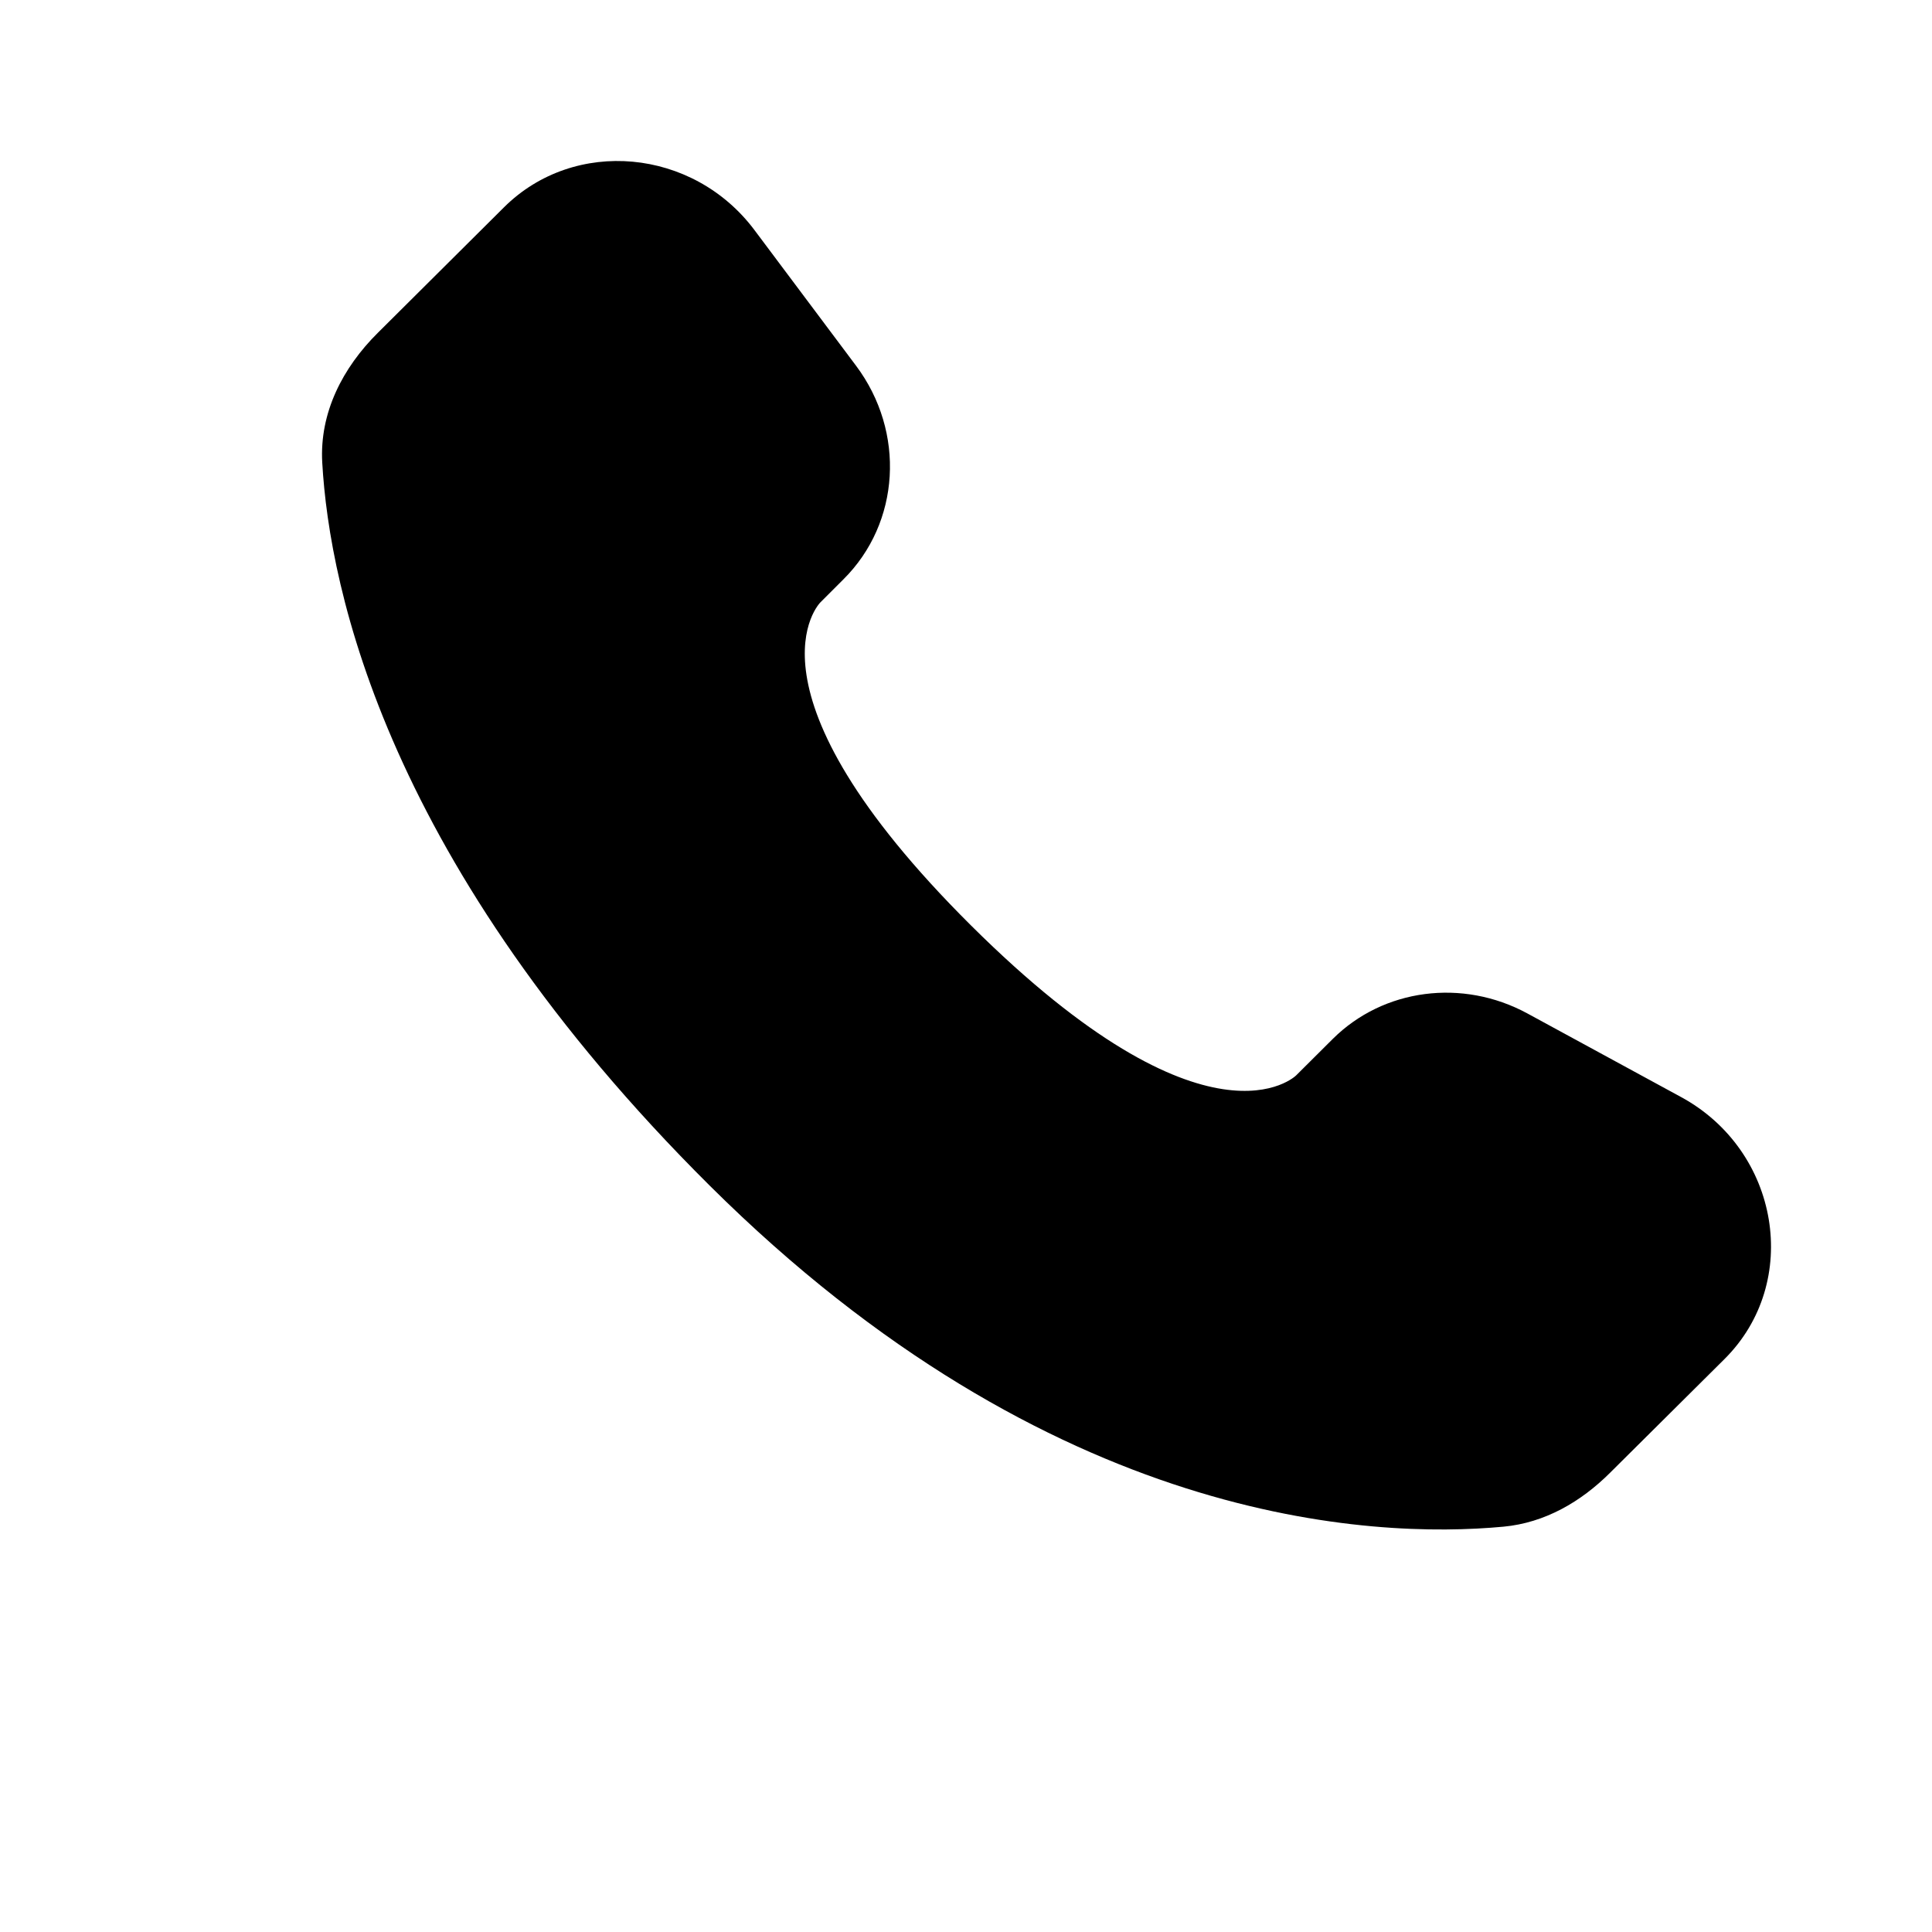
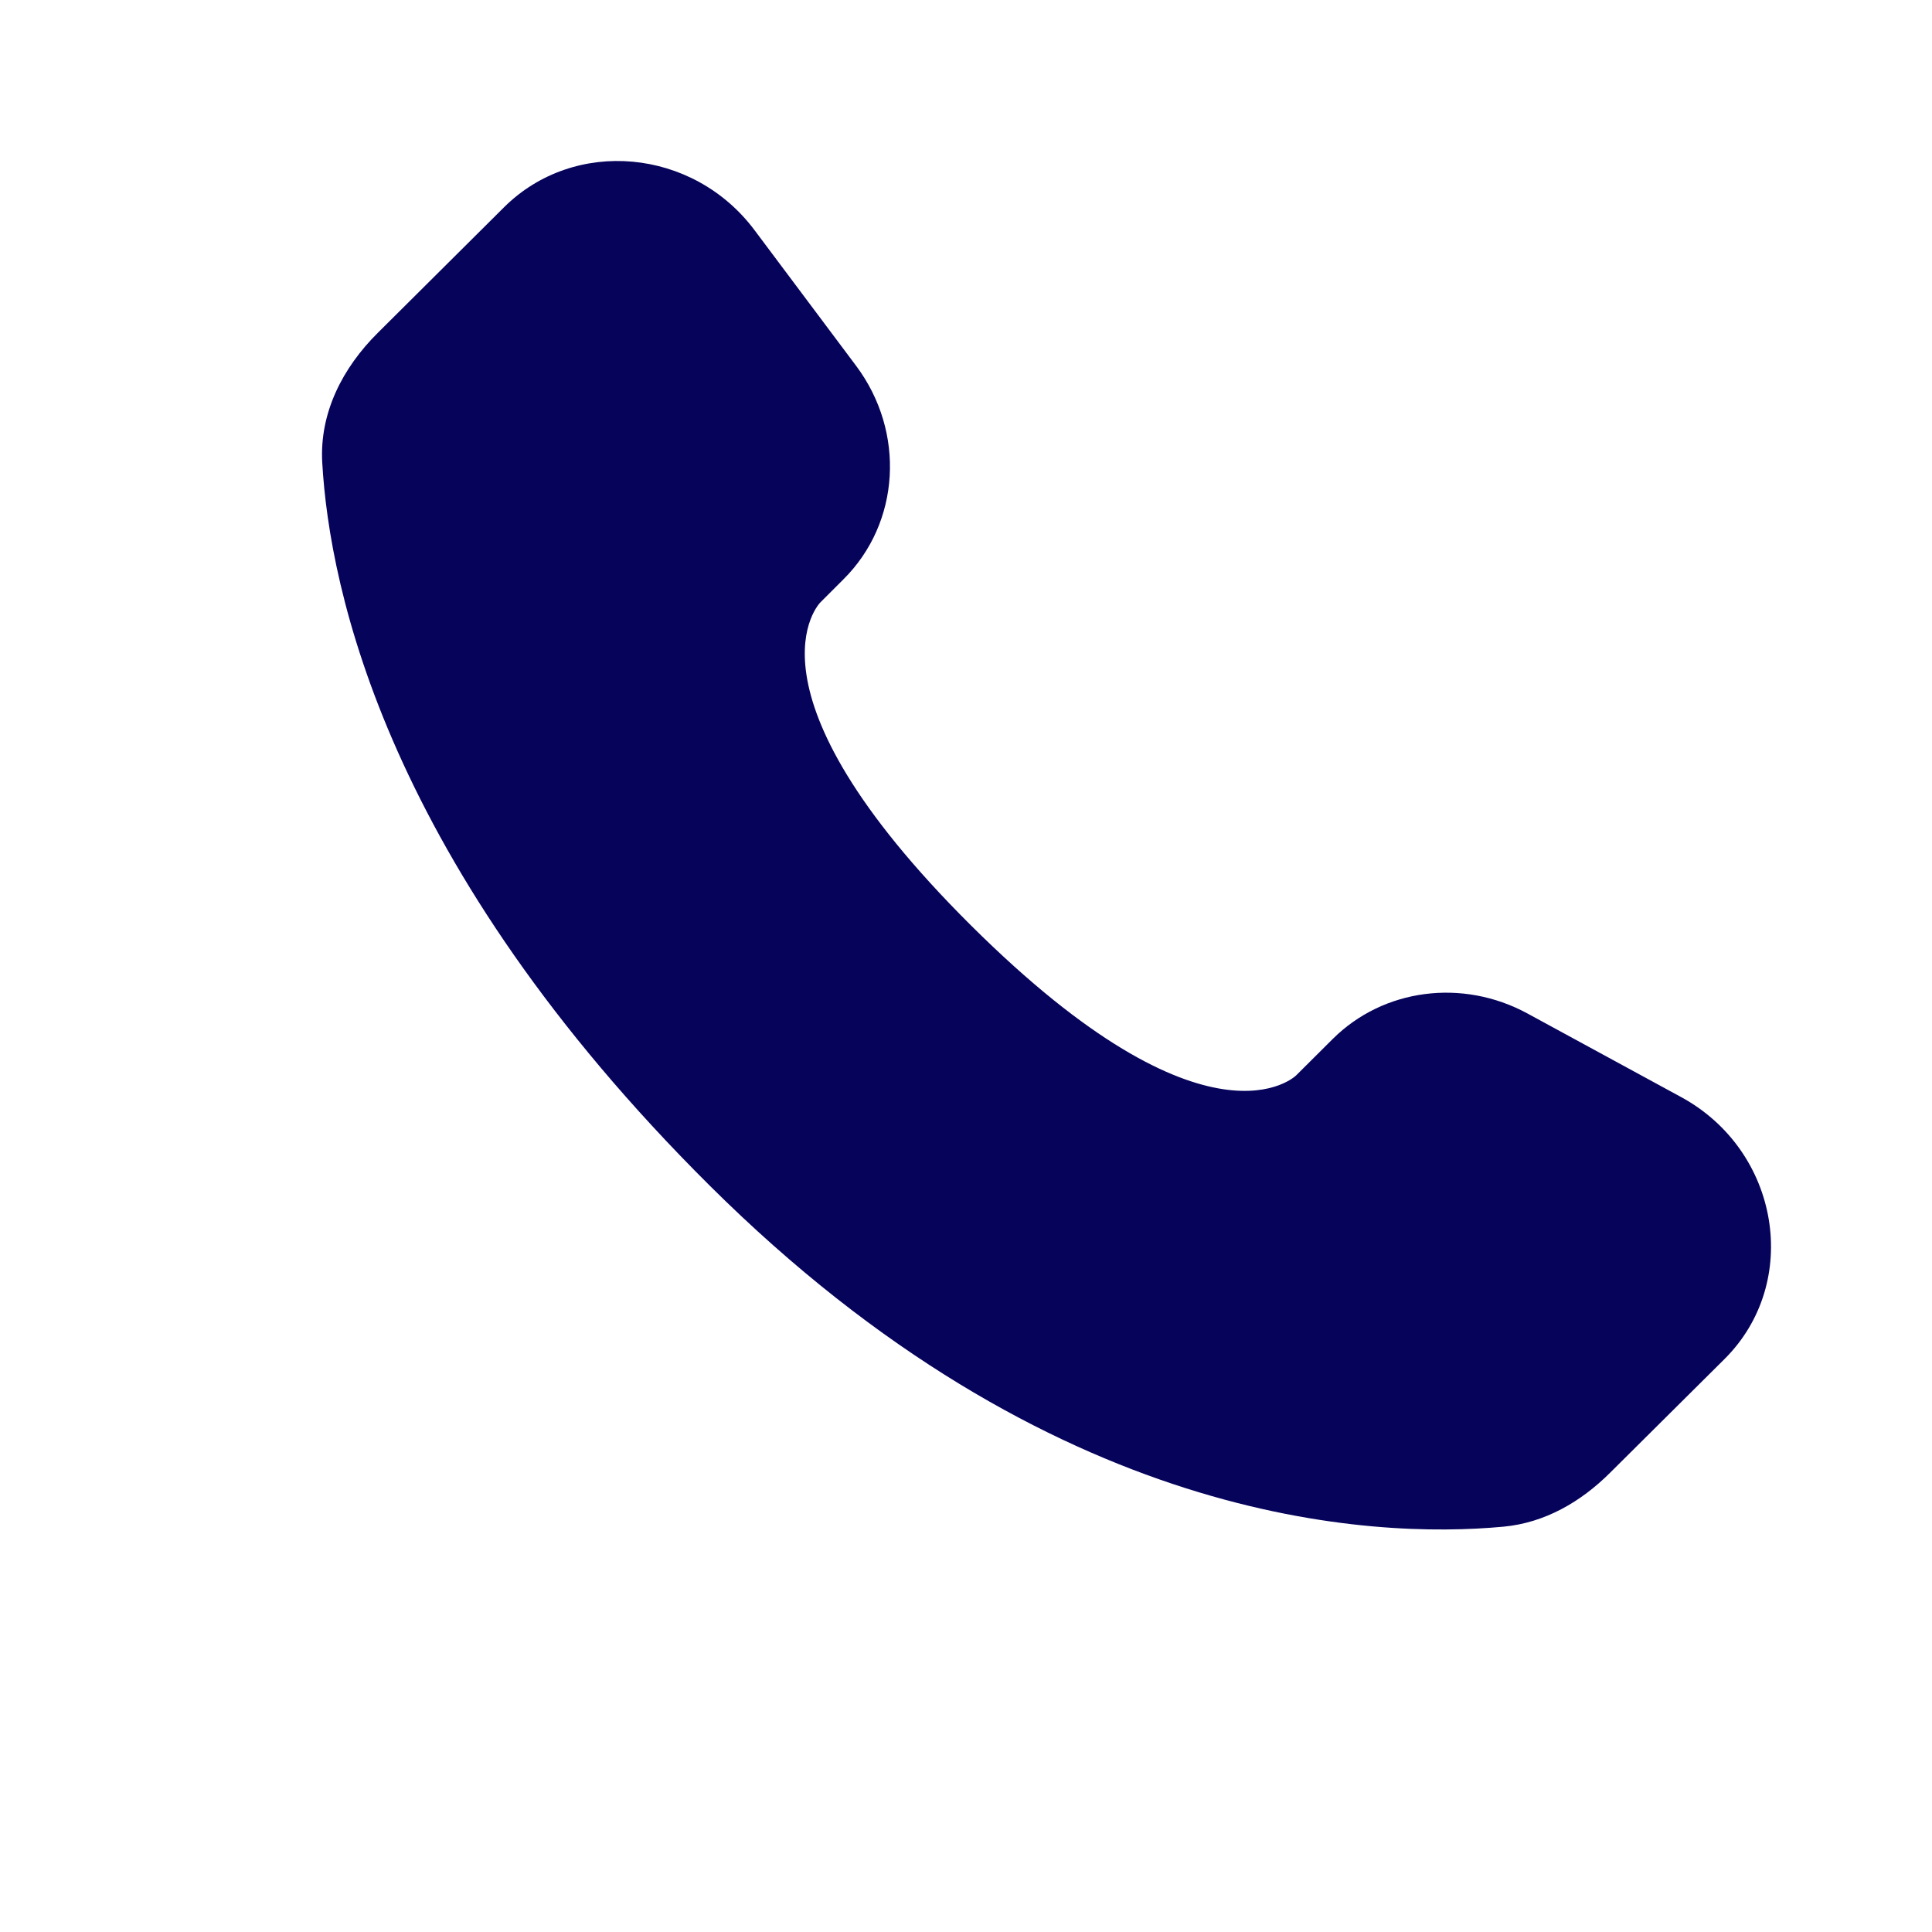
<svg xmlns="http://www.w3.org/2000/svg" width="800px" height="800px" viewBox="0 0 24 24" fill="none">
  <g id="SVGRepo_bgCarrier" stroke-width="0" />
  <g id="SVGRepo_tracerCarrier" stroke-linecap="round" stroke-linejoin="round" />
  <g id="SVGRepo_iconCarrier">
-     <path d="M16.556 12.906L16.101 13.359C16.101 13.359 15.018 14.435 12.063 11.497C9.108 8.559 10.191 7.483 10.191 7.483L10.477 7.197C11.184 6.495 11.251 5.367 10.634 4.543L9.373 2.859C8.61 1.84 7.136 1.705 6.261 2.575L4.692 4.136C4.258 4.567 3.968 5.126 4.003 5.746C4.093 7.332 4.811 10.745 8.815 14.727C13.062 18.949 17.047 19.117 18.676 18.965C19.192 18.917 19.64 18.655 20.001 18.295L21.422 16.883C22.381 15.93 22.11 14.295 20.883 13.628L18.973 12.589C18.167 12.152 17.186 12.28 16.556 12.906Z" fill="#000000" />
+     <path d="M16.556 12.906L16.101 13.359C16.101 13.359 15.018 14.435 12.063 11.497C9.108 8.559 10.191 7.483 10.191 7.483L10.477 7.197C11.184 6.495 11.251 5.367 10.634 4.543L9.373 2.859C8.61 1.84 7.136 1.705 6.261 2.575L4.692 4.136C4.258 4.567 3.968 5.126 4.003 5.746C4.093 7.332 4.811 10.745 8.815 14.727C13.062 18.949 17.047 19.117 18.676 18.965C19.192 18.917 19.64 18.655 20.001 18.295L21.422 16.883C22.381 15.93 22.11 14.295 20.883 13.628L18.973 12.589C18.167 12.152 17.186 12.28 16.556 12.906Z" fill="#06035B" />
  </g>
</svg>
